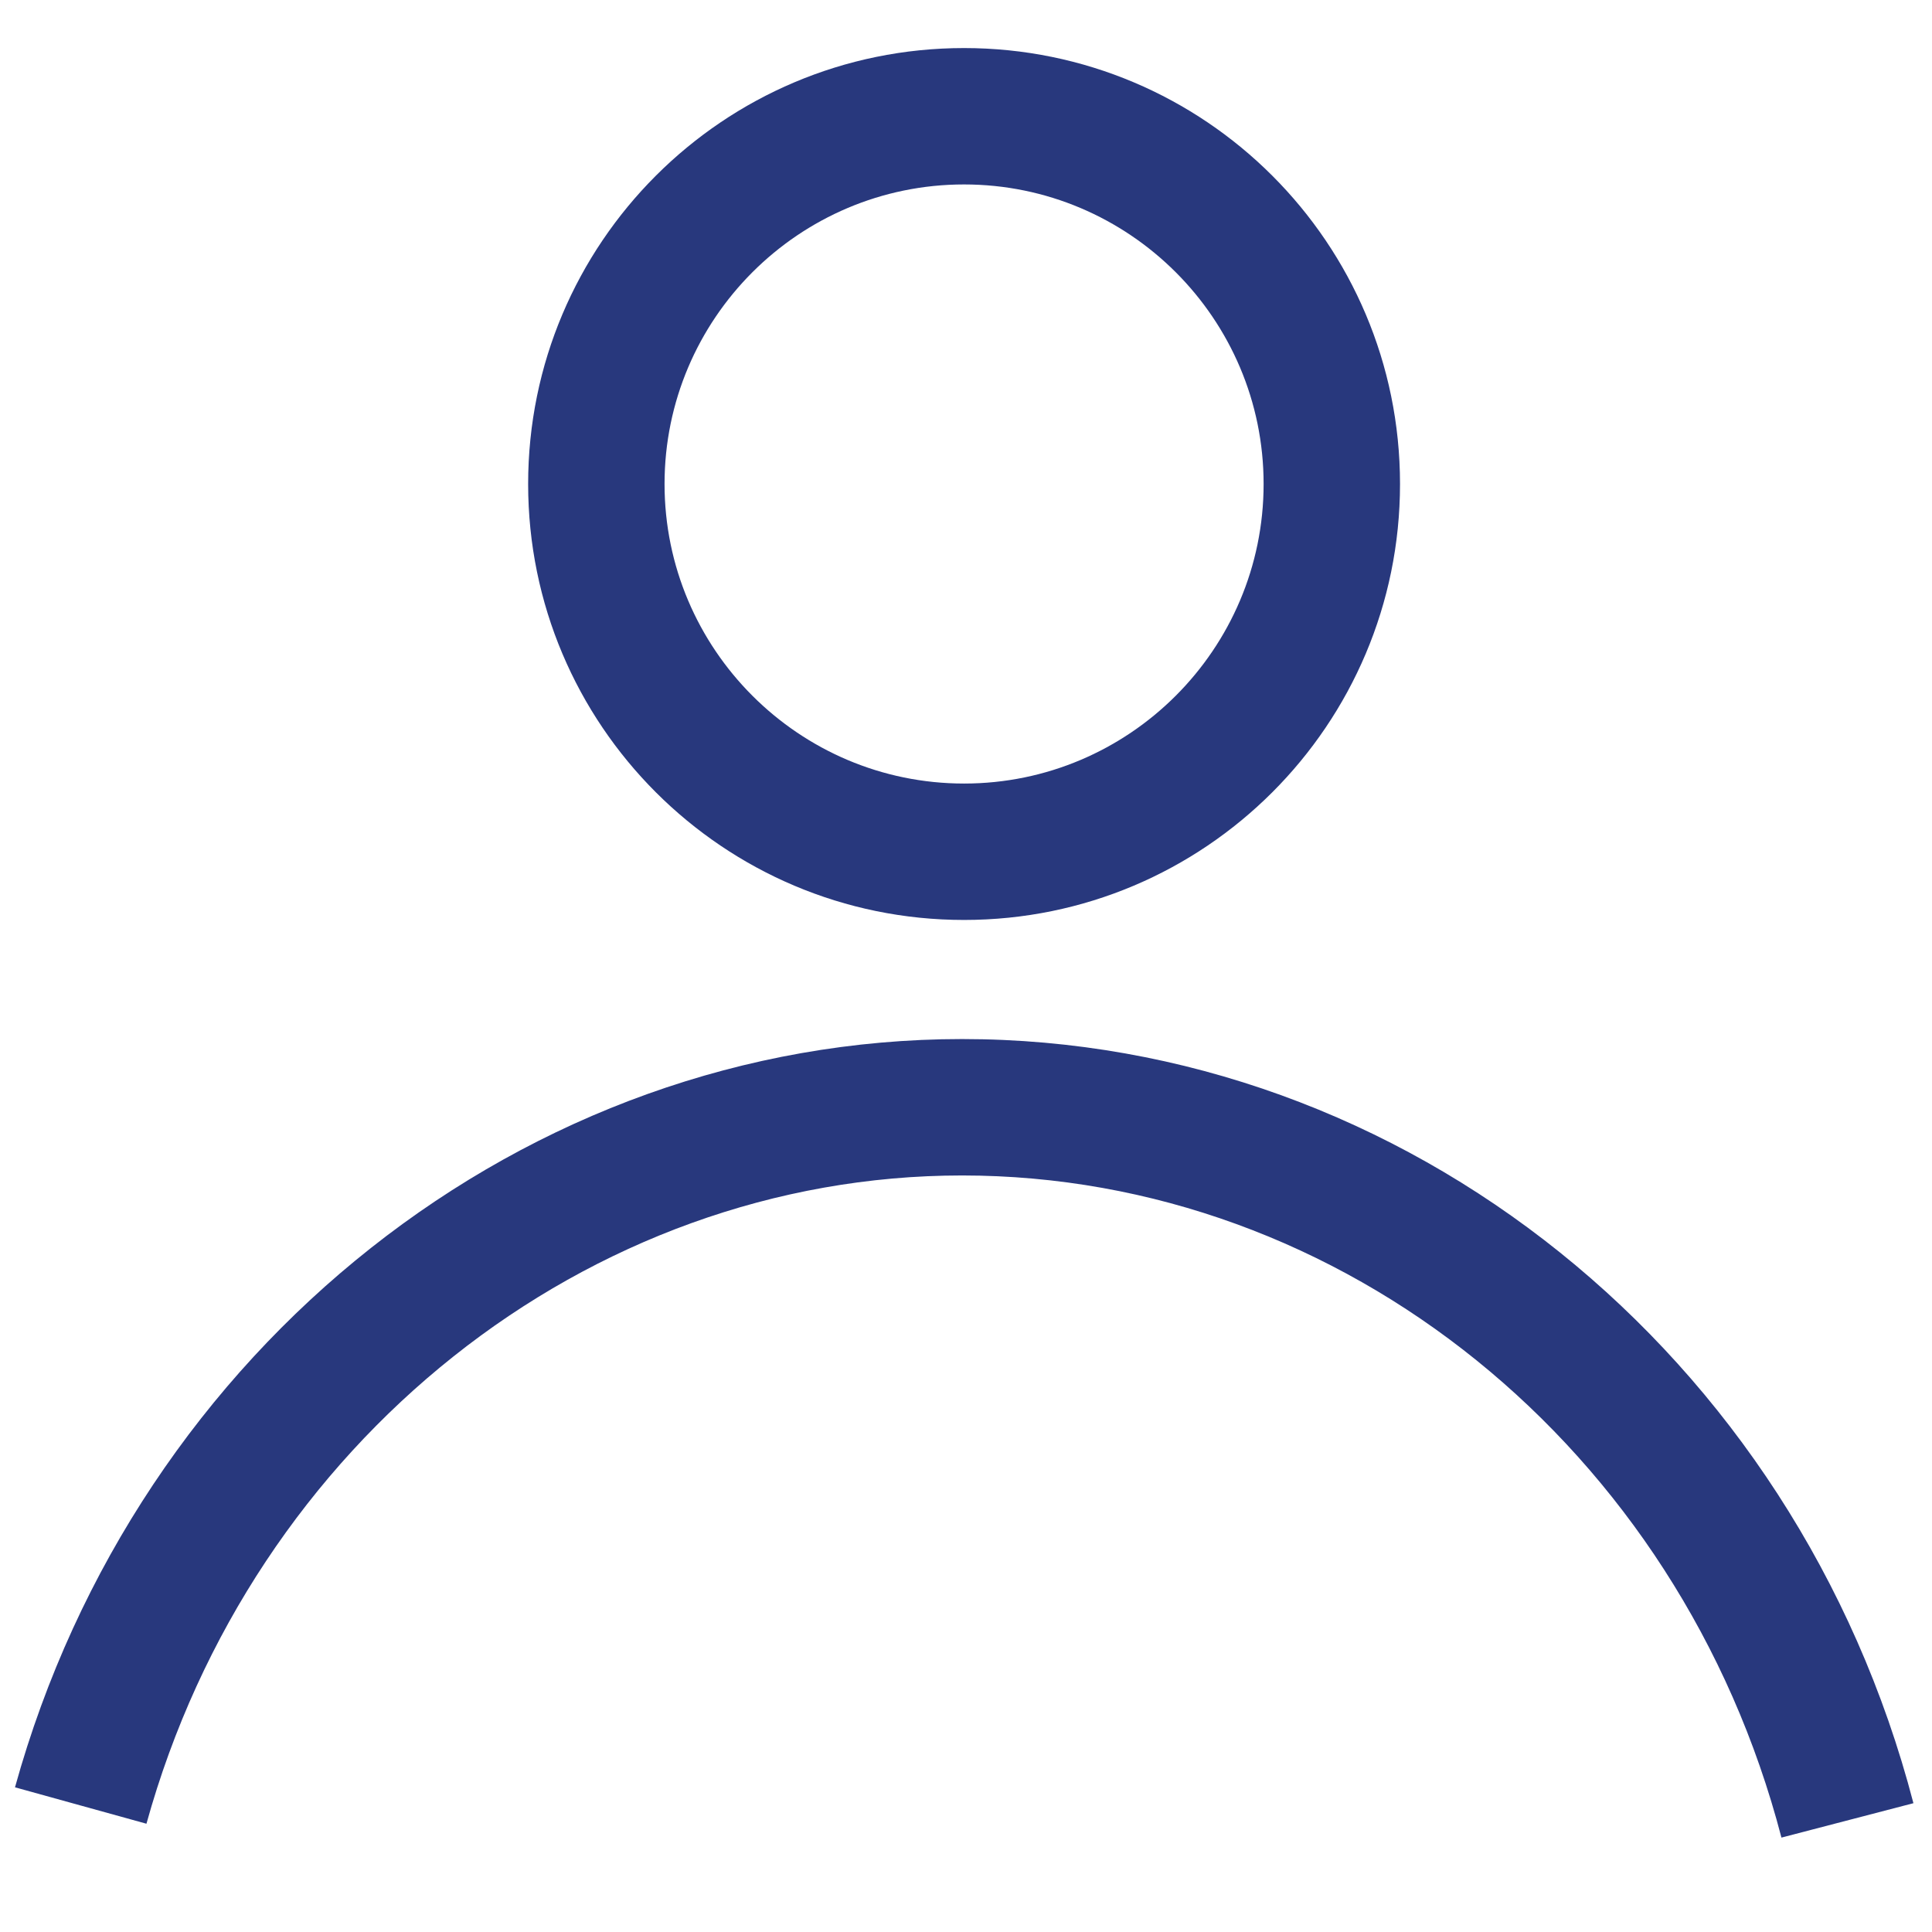
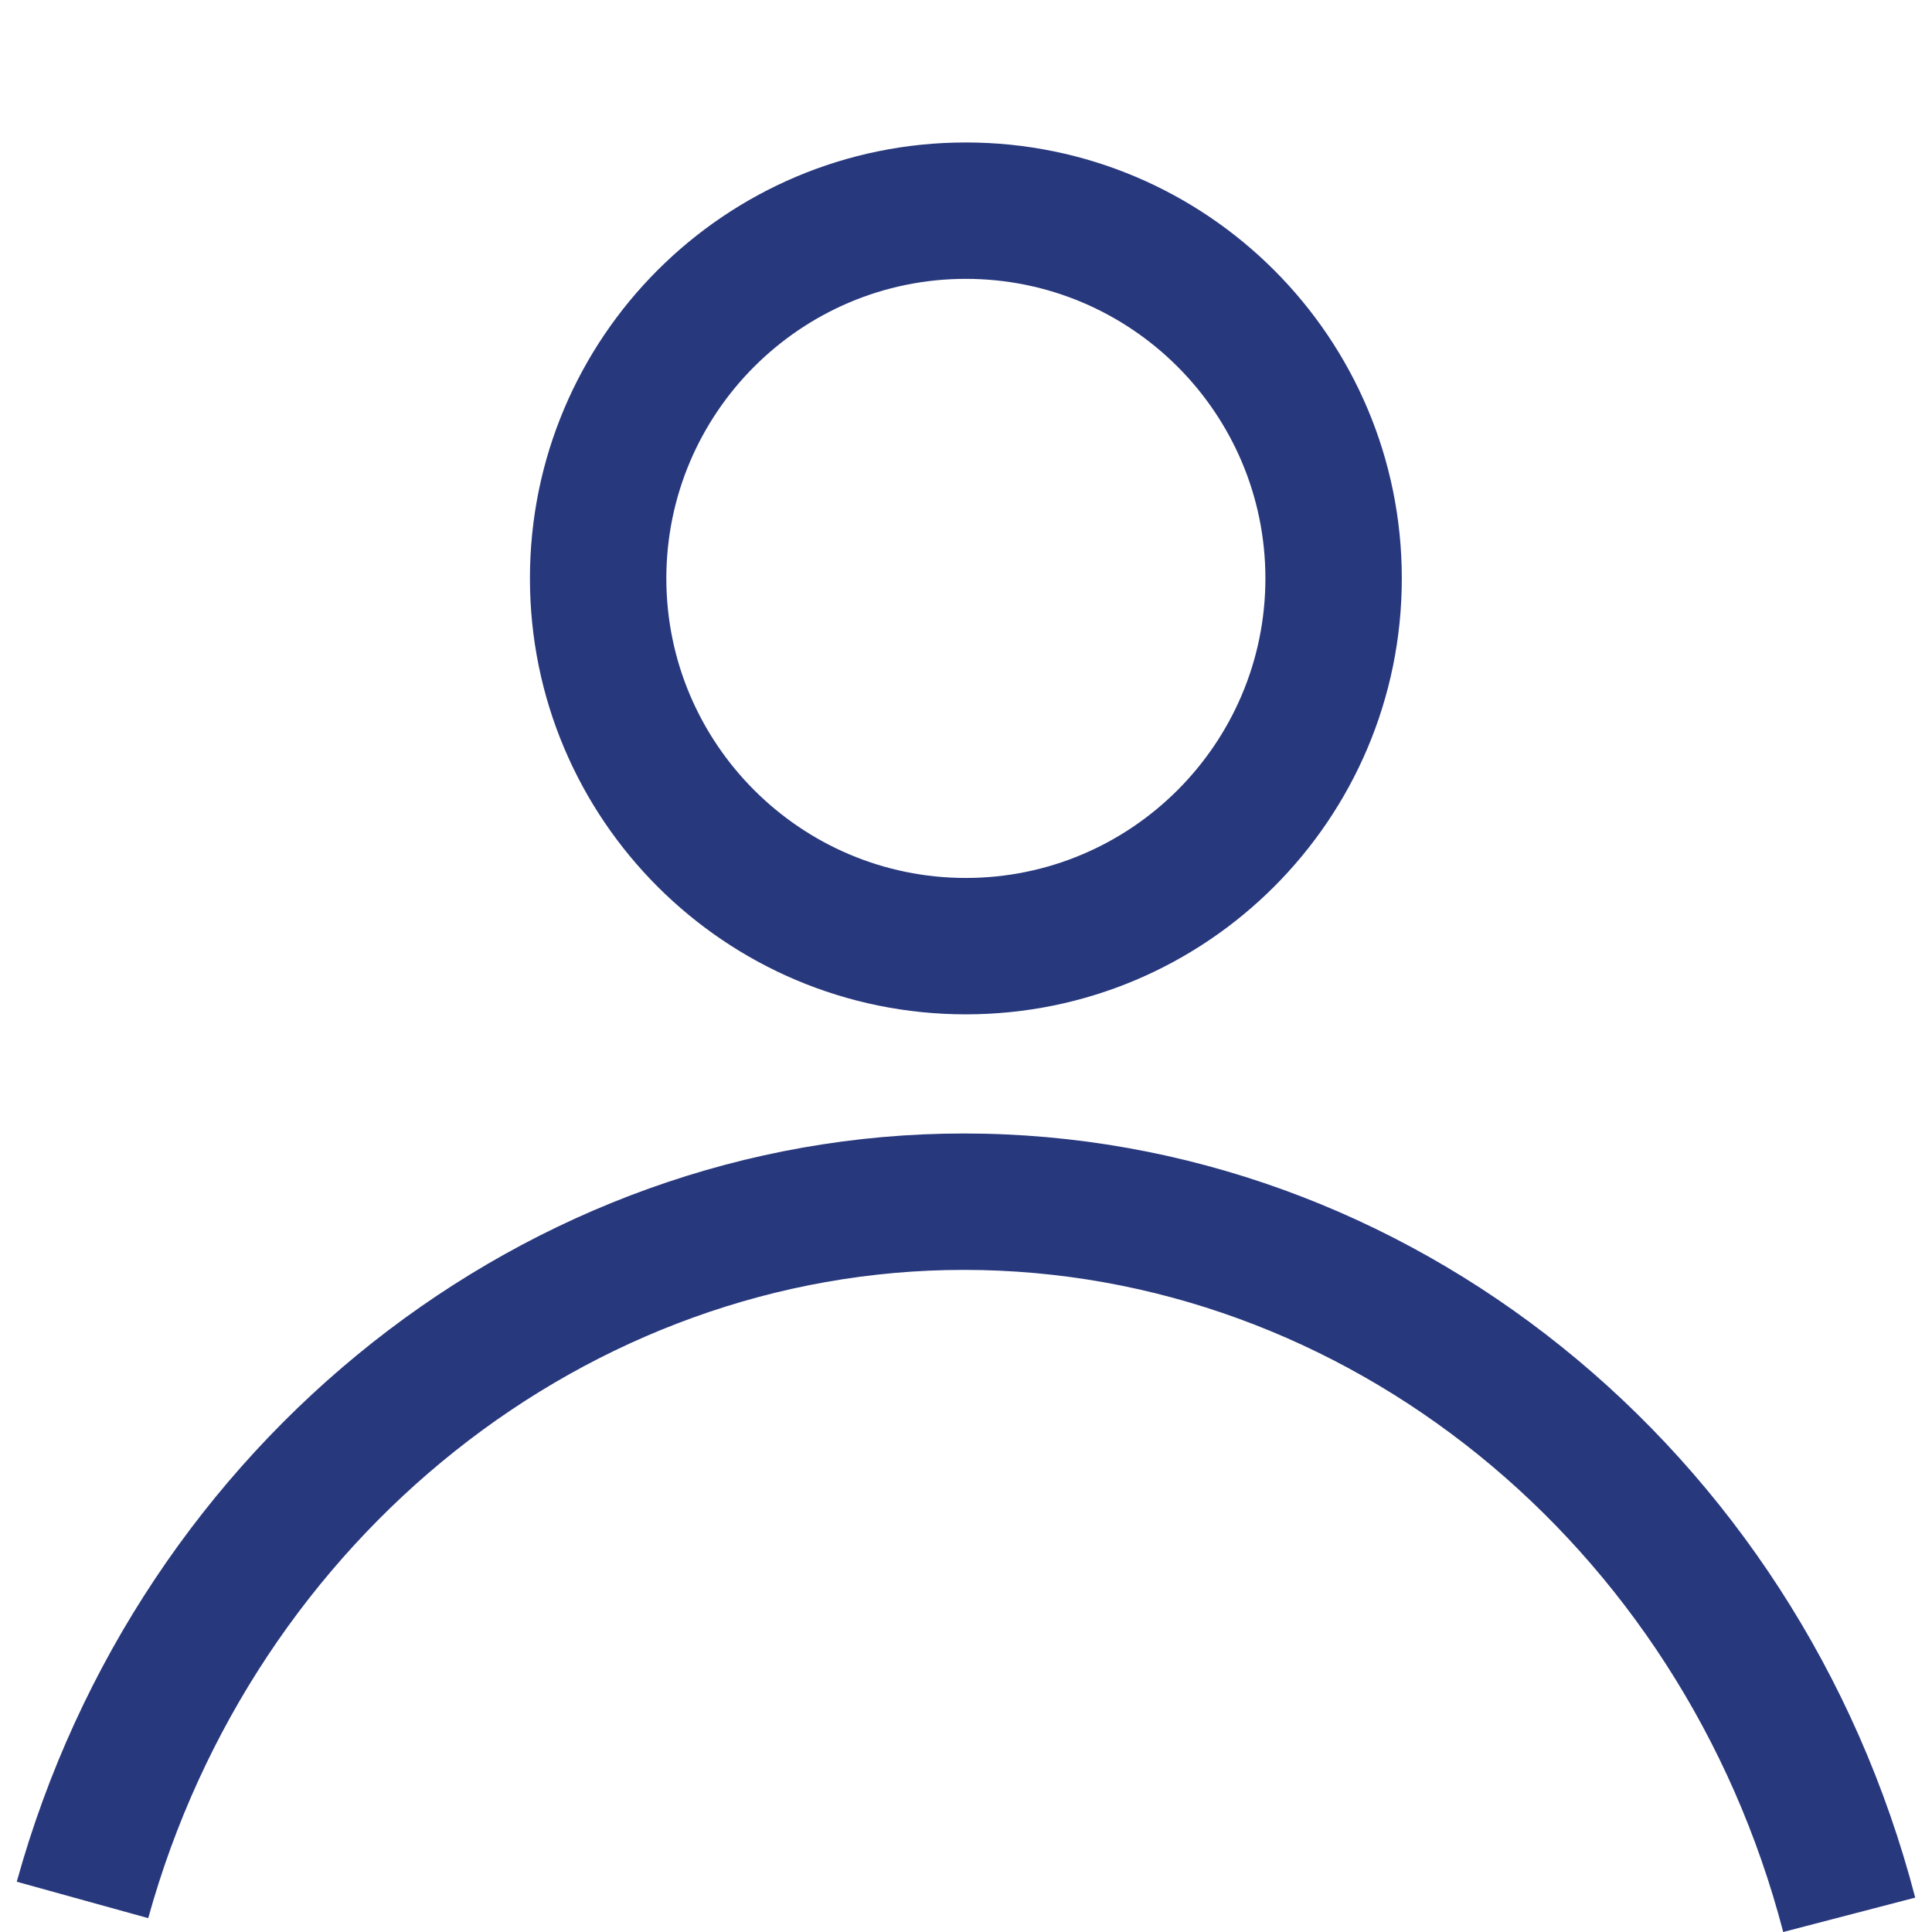
<svg xmlns="http://www.w3.org/2000/svg" width="96" height="96">
-   <path fill="#28387D" d="M30.107-28.209L9.438-48.878l53.196-53.193 20.667 20.668-53.194 53.194zM15.095-48.878l15.012 15.011 47.538-47.536-15.011-15.011-47.539 47.536zM1.451-20.222l5.167-25.836 2.496-2.494 20.668 20.667-2.495 2.497-25.836 5.166zm8.455-21.882L6.549-25.321l16.784-3.356L9.906-42.104zM137.884-20.385h-20.538v-19.367l34.536-34.538a30.016 30.016 0 0 1-1.459-9.29c0-16.606 13.51-30.116 30.115-30.116 16.606 0 30.116 13.51 30.116 30.116s-13.51 30.117-30.116 30.117a29.97 29.97 0 0 1-9.29-1.461l-14.689 14.692h-8.751v9.923h-9.924v9.924zm-16.538-4h12.538v-9.923h9.924v-9.923h11.095l15.314-15.319 1.206.451a25.916 25.916 0 0 0 9.115 1.637c14.4 0 26.116-11.716 26.116-26.117 0-14.4-11.716-26.116-26.116-26.116S154.423-97.98 154.423-83.58c0 3.144.55 6.211 1.635 9.117l.449 1.204-35.161 35.163v13.711z" />
-   <path fill="#28387D" d="M188.809-79.926c-6.575 0-11.924-5.349-11.924-11.923 0-6.575 5.349-11.924 11.924-11.924 6.574 0 11.922 5.349 11.922 11.924-.001 6.575-5.348 11.923-11.922 11.923zm0-19.846c-4.369 0-7.924 3.555-7.924 7.924s3.555 7.923 7.924 7.923c4.368 0 7.922-3.554 7.922-7.923-.001-4.37-3.554-7.924-7.922-7.924zM316.284-111.03h1.914v-3.793h-66.405c-5.221 0-9.451 4.21-9.451 9.482v73.962c0 6.283 5.097 11.379 11.356 11.379h3.813v-79.652h-5.714c-3.131 0-5.664-2.546-5.664-5.689a5.66 5.66 0 0 1 5.664-5.689h56.919s-1.897 2.795-1.897 5.589 1.897 5.789 1.897 5.789h-47.411V-20h56.893v-79.652h-1.914a5.668 5.668 0 0 1-5.671-5.689c0-3.143 2.569-5.689 5.671-5.689zM-164.875-341.5v-6.5h-4v6.5h-30.75v-6.5h-4v6.5H-227v89.5h86v-89.5h-23.875zm-38.75 4v4.75h4v-4.75h30.75v4.75h4v-4.75H-145v14.5h-78v-14.5h19.375zM-223-256v-63h78v63h-78z" />
-   <path fill="#28387D" d="M-192.417-299.352l.816 3.217 5.425-2.928h.096v27.266h4.08V-303h-3.6zM-68-344c24.262 0 44 19.738 44 44s-19.738 44-44 44-44-19.738-44-44 19.738-44 44-44m0-4c-26.51 0-48 21.49-48 48s21.49 48 48 48 48-21.49 48-48-21.49-48-48-48zM48-228c24.261 0 44 19.738 44 44s-19.738 44-44 44-44-19.738-44-44 19.739-44 44-44m0-4c-26.51 0-48 21.49-48 48s21.49 48 48 48c26.509 0 48-21.49 48-48s-21.49-48-48-48z" />
-   <path fill="#28387D" d="M-79.601-269.683v-60.634L-43.539-300l-36.062 30.317zm4-52.046v43.457L-49.755-300l-25.846-21.729zM27.251-252.113l-2.574-3.062L77.996-300l-53.319-44.826 2.574-3.061L84.213-300zM280.27-344c24.262 0 44 19.738 44 44s-19.738 44-44 44-44-19.738-44-44 19.738-44 44-44m0-4c-26.51 0-48 21.49-48 48s21.49 48 48 48 48-21.49 48-48-21.491-48-48-48zM164.135 3.865c24.262 0 44 19.738 44 44s-19.738 44-44 44-44-19.738-44-44 19.738-44 44-44m0-4c-26.51 0-48 21.49-48 48s21.49 48 48 48 48-21.49 48-48-21.49-48-48-48zM-157.709 211.888l-56.961-47.887 56.961-47.889 2.574 3.063-53.319 44.826 53.319 44.824zM-67.999 194.679l-47.888-56.962 3.062-2.574 44.826 53.319 44.825-53.319 3.062 2.574zM1.646 117l46.355 55.141L94.357 117zM210.354 211l-46.355-55.141L117.643 211zM270.5 15.496c12.958 0 23.5 10.542 23.5 23.5s-10.542 23.5-23.5 23.5-23.5-10.542-23.5-23.5 10.542-23.5 23.5-23.5m0-4c-15.188 0-27.5 12.313-27.5 27.5s12.313 27.5 27.5 27.5 27.5-12.313 27.5-27.5-12.312-27.5-27.5-27.5z" />
-   <path fill="#28387D" d="M320.09 84.504l-20.41-20.409c5.804-6.741 9.32-15.507 9.32-25.1 0-21.264-17.237-38.5-38.5-38.5S232 17.732 232 38.996s17.237 38.5 38.5 38.5a38.307 38.307 0 0 0 20.727-6.063l20.967 20.966c1.271 1.271 2.835 2.134 4.405 2.428.395.074.782.11 1.16.11 1.368 0 2.604-.475 3.498-1.369 2.214-2.214 1.701-6.194-1.167-9.064zM236 38.996c0-19.023 15.477-34.5 34.5-34.5s34.5 15.477 34.5 34.5-15.477 34.5-34.5 34.5-34.5-15.477-34.5-34.5zm82.429 51.743c-.19.19-.6.249-1.094.156-.773-.145-1.616-.627-2.313-1.323l-20.501-20.5a39.223 39.223 0 0 0 2.396-2.083l20.345 20.344c1.374 1.375 1.612 2.961 1.167 3.406zM-232.5-224.101h97v7h-97zM-232.5-200.261h97v7h-97zM-232.5-152.58h58.711v7H-232.5zM-232.5-176.42h97v7h-97zM-116.125-232h24.389v24.389h-24.389zM-44.514-232h24.389v24.389h-24.389zM-80.319-232h24.389v24.389h-24.389zM-116.125-160.389h24.389V-136h-24.389zM-44.514-160.389h24.389V-136h-24.389zM-80.319-160.389h24.389V-136h-24.389zM-116.125-196.428h24.389v24.389h-24.389zM-44.514-196.428h24.389v24.389h-24.389zM-80.319-196.428h24.389v24.389h-24.389zM42.766-171.518l-.162-2.093c-.482-4.268.967-9.099 4.993-13.931 3.624-4.268 5.637-7.408 5.637-11.032 0-4.107-2.577-6.845-7.65-6.925-2.899 0-6.12.966-8.133 2.497l-1.932-5.073c2.738-1.932 7.247-3.221 11.515-3.221 9.26 0 13.448 5.717 13.448 11.837 0 5.476-3.061 9.421-6.925 14.011-3.545 4.187-4.833 7.811-4.591 11.917l.161 2.013h-6.361zm-1.691 11.354c0-2.979 2.012-5.073 4.75-5.073 2.898 0 4.75 2.094 4.75 5.073 0 2.818-1.851 4.992-4.83 4.992-2.738.001-4.67-2.173-4.67-4.992zM200.5-231.956l-55.272 28.165h-19.899v39.693h20.119l55.053 28.053v-95.911zm-71.172 32.165h14.349v31.693h-14.349v-31.693zm67.172 57.219l-48.823-24.879v-33.099l48.823-24.879v82.857zM280-226c10.131 0 18.372 8.241 18.372 18.372s-8.241 18.372-18.372 18.372c-10.13 0-18.371-8.242-18.371-18.372S269.87-226 280-226m0-4c-12.355 0-22.371 10.016-22.371 22.372s10.016 22.372 22.371 22.372 22.372-10.016 22.372-22.372S292.355-230 280-230zM323.397-138.54c-5.384-20.668-23.271-35.103-43.5-35.103-19.893 0-37.699 14.132-43.303 34.368l-3.855-1.067c6.082-21.962 25.474-37.3 47.158-37.3 22.049 0 41.528 15.665 47.371 38.094l-3.871 1.008zM47.904 9.165c8.208 0 14.884 6.677 14.884 14.884s-6.676 14.885-14.884 14.885c-8.207 0-14.883-6.678-14.883-14.885S39.698 9.165 47.904 9.165m0-6.777c-11.963 0-21.661 9.698-21.661 21.661 0 11.964 9.697 21.663 21.661 21.663 11.963 0 21.662-9.699 21.662-21.663S59.867 2.388 47.904 2.388zM88.519 91.309C83.473 71.937 66.73 58.408 47.806 58.408c-18.611 0-35.276 13.246-40.529 32.212L.745 88.811C6.807 66.92 26.159 51.63 47.805 51.63c22.009 0 41.449 15.614 47.272 37.97l-6.558 1.709zM-149.972-20.493h-81.513v-94.985h94.986v92.985h-4v-88.985h-86.986v86.985h77.513z" />
-   <path fill="#28387D" d="M-197.729-88.571h47.88v4h-47.88zM-197.729-69.04h47.88v4h-47.88zM-197.729-49.51h47.88v4h-47.88z" />
-   <g>
-     <path fill="#28387D" d="M-208.001-89.815v6.49h-6.49v-6.49h6.49m4-4h-14.49v14.49h14.49v-14.49zM-208.001-70.285v6.49h-6.49v-6.49h6.49m4-4h-14.49v14.49h14.49v-14.49zM-208.001-50.755v6.49h-6.49v-6.49h6.49m4-4h-14.49v14.49h14.49v-14.49z" />
-   </g>
-   <g fill="#28387D">
-     <path d="M-49-108.54v-6.5h-4v6.5h-30.75v-6.5h-4v6.5h-23.375v89.5h86v-89.5H-49zm-38.75 4v4.75h4v-4.75H-53v4.75h4v-4.75h19.875v14.5h-78v-14.5h19.375zm-19.375 81.5v-63h78v63h-78z" />
-     <path d="M-96.341-48.822l1.679-2.107c4.509-5.794 7.373-10.052 7.373-15.319 0-4.082-1.942-8.296-6.55-8.296-2.436 0-4.575 1.273-6.023 2.897l.921 2.721c.988-1.097 2.6-2.414 4.542-2.414 3.192 0 4.213 2.678 4.213 5.575 0 4.302-2.501 7.989-7.965 14.923l-2.271 2.941v2.371h13.658v-3.205h-9.578v-.087zM-76.361-74.543c-4.344 0-7.471 5.224-7.471 14.836.066 9.437 2.929 14.66 7.109 14.66 4.706 0 7.438-5.355 7.438-15.055 0-9.086-2.6-14.441-7.076-14.441zm-.197 26.511c-2.633 0-4.345-4.213-4.345-11.631 0-7.769 1.844-11.895 4.345-11.895 3.028 0 4.344 4.609 4.344 11.632 0 7.285-1.415 11.894-4.344 11.894zM-64.708-70.725l.56 2.941 3.719-2.677h.066v24.931h2.797v-28.531h-2.469zM-39.89-60.717v-.132c2.633-1.624 3.555-4.257 3.555-6.672 0-3.599-2.106-7.023-6.253-7.023-3.785 0-6.649 3.073-6.649 7.594 0 2.458 1.021 4.916 3.423 6.408l.033.132c-2.633 1.493-4.246 4.082-4.246 7.681 0 4.17 2.699 7.681 7.175 7.681 4.082 0 7.274-3.292 7.274-8.296 0-3.423-1.646-5.969-4.312-7.373zm-6.582-6.496c0-2.458 1.316-4.565 3.719-4.565 2.6 0 3.62 2.37 3.62 4.652 0 2.59-1.416 4.345-3.258 5.18-2.468-.878-4.114-2.414-4.081-5.267zm3.686 19.357c-2.731 0-4.377-2.546-4.279-5.399 0-2.721 1.349-4.959 3.851-5.925 2.896 1.098 4.707 2.809 4.707 6.232 0 2.941-1.679 5.092-4.279 5.092z" />
-   </g>
-   <g>
-     <path fill="#28387D" d="M74.834-109.01L89.844-94l-6.009 6.009-15.01-15.01 6.009-6.009m0-5.657l-11.666 11.666 20.667 20.667L95.5-94l-20.666-20.667z" />
-   </g>
-   <g fill="#28387D">
-     <path d="M-218.297 29.406h16.629v4h-16.629zM-218.297 44.499h16.629v4h-16.629zM-218.297 59.591h16.629v4h-16.629z" />
-     <path d="M-137.197 8.741a21.93 21.93 0 0 0-.822-1.352l-.201-.315c-.241-.382-.513-.815-.865-1.224a5.26 5.26 0 0 0-.463-.481c-.602-.553-1.259-.971-1.838-1.339l-.298-.191c-.694-.448-1.558-1.006-2.607-1.288-.32-.085-.806-.2-1.34-.2-1.196 0-1.935.547-2.349 1.012a2.57 2.57 0 0 0-.217.29l-9.962 10V4.101h-72.267v91.083h72.267v-60.46a55645.051 55645.051 0 0 1 20.737-20.649c.181-.152.519-.436.779-.911.939-1.719-.055-3.519-.554-4.423zm-24.964 82.443h-64.267V8.101h64.267v9.569l-25.508 25.609-.22.221-11.03 21.467 21.468-11.029.221-.22 15.069-15.01v52.476zm-24.358-41.599a10.793 10.793 0 0 0 3.115 2.914l-6.266 3.219 3.151-6.133zm7.29.477c-3.614-1.179-4.626-3.456-4.91-4.66L-145.31 6.42c.44.125.979.472 1.455.779l.32.205c.483.307.939.598 1.284.914.041.037.079.077.124.13.167.194.339.467.521.757l.236.37c.234.359.463.723.691 1.138.084.151.227.41.323.627l-38.873 38.722z" />
-   </g>
-   <path fill="#28387D" d="M-19.374 46.963c0-4.315-1.856-8.195-4.799-10.917h2.816V32.08h-1.412c-1.527-3.343-2.336-7.074-2.336-10.87 0-.775.045-1.546.111-2.313h.221v-1.833a25.737 25.737 0 0 1 2.05-6.822h1.366V6.274h-80.976v.07c-7.559.704-13.497 7.076-13.497 14.816 0 4.315 1.856 8.195 4.799 10.916h-2.816v3.967h.857c1.556 3.369 2.382 7.133 2.382 10.969 0 3.796-.81 7.527-2.336 10.87h-.902v3.967h2.821c-2.945 2.722-4.804 6.604-4.804 10.921 0 7.74 5.938 14.112 13.497 14.816v.07h80.976V83.69h-1.412c-1.527-3.343-2.336-7.074-2.336-10.87 0-3.835.825-7.6 2.382-10.969h1.366v-3.967h-2.821c2.944-2.722 4.803-6.603 4.803-10.921zm-92.489-25.803c0-6.021 4.898-10.919 10.919-10.919h73.913a29.756 29.756 0 0 0-1.381 4.688h-6.747v3.967h6.183a30.706 30.706 0 0 0-.097 2.313c0 3.751.692 7.452 2.004 10.87h-5.803v-.003h-68.14c-5.988-.036-10.851-4.918-10.851-10.916zm4.433 32.748h8.047V49.94h-7.41c.092-.97.151-1.947.151-2.928 0-1.113-.067-2.222-.187-3.32h7.445v-3.967h-8.137a29.593 29.593 0 0 0-1.165-3.681h6.351v.003h68.139c5.99.037 10.853 4.918 10.853 10.917 0 6.021-4.898 10.919-10.919 10.919h-74.385a29.45 29.45 0 0 0 1.217-3.975zm78.552 22.326h-6.944v3.967h7.655a29.55 29.55 0 0 0 1.099 3.488h-73.875c-6.021 0-10.919-4.898-10.919-10.919 0-6.021 4.898-10.92 10.919-10.92h73.913a30.405 30.405 0 0 0-1.848 14.384z" />
-   <path fill="none" stroke="#E76328" stroke-width="4" stroke-miterlimit="10" d="M373.574-454.882h38.998v38.998h-38.998z" />
-   <path fill="none" stroke="#28387D" stroke-width="4" stroke-miterlimit="10" d="M430.571-454.882h38.998v38.998h-38.998z" />
-   <path fill="#28387D" d="M304.03-324.235l-3.002-2.644-20.778 23.602-20.778-23.602-3.002 2.644 21.115 23.985-21.115 23.985 3.002 2.644 20.778-23.602 20.778 23.602 3.002-2.644-21.115-23.985z" />
-   <g>
-     <path fill="#28387D" d="M160.81 64.305l-20.026-20.026 2.828-2.828 16.973 16.973 28.204-32.861 3.035 2.605z" />
-   </g>
-   <path fill="#28387D" d="M181.533-282.095C188.61-289.076 193-298.774 193-309.5c0-21.263-17.237-38.5-38.5-38.5S116-330.763 116-309.5s17.237 38.5 38.5 38.5a38.31 38.31 0 0 0 24.029-8.435l.005.004.354.35.301.307 25.984 26.529 2.857-2.799-26.497-27.051zM120-309.5c0-19.023 15.477-34.5 34.5-34.5s34.5 15.477 34.5 34.5-15.477 34.5-34.5 34.5-34.5-15.477-34.5-34.5z" />
+   <path fill="#28387D" d="M47.993 13.856c8.208 0 14.884 6.677 14.884 14.884s-6.676 14.885-14.884 14.885c-8.207 0-14.883-6.678-14.883-14.885s6.677-14.884 14.883-14.884m0-6.777c-11.963 0-21.661 9.698-21.661 21.661 0 11.964 9.697 21.662 21.661 21.662 11.963 0 21.662-9.698 21.662-21.662 0-11.963-9.699-21.661-21.662-21.661zM88.607 96c-5.046-19.371-21.789-32.9-40.713-32.9-18.611 0-35.276 13.246-40.529 32.212l-6.532-1.81c6.063-21.891 25.415-37.18 47.061-37.18 22.009 0 41.449 15.613 47.272 37.97L88.607 96z" />
</svg>
